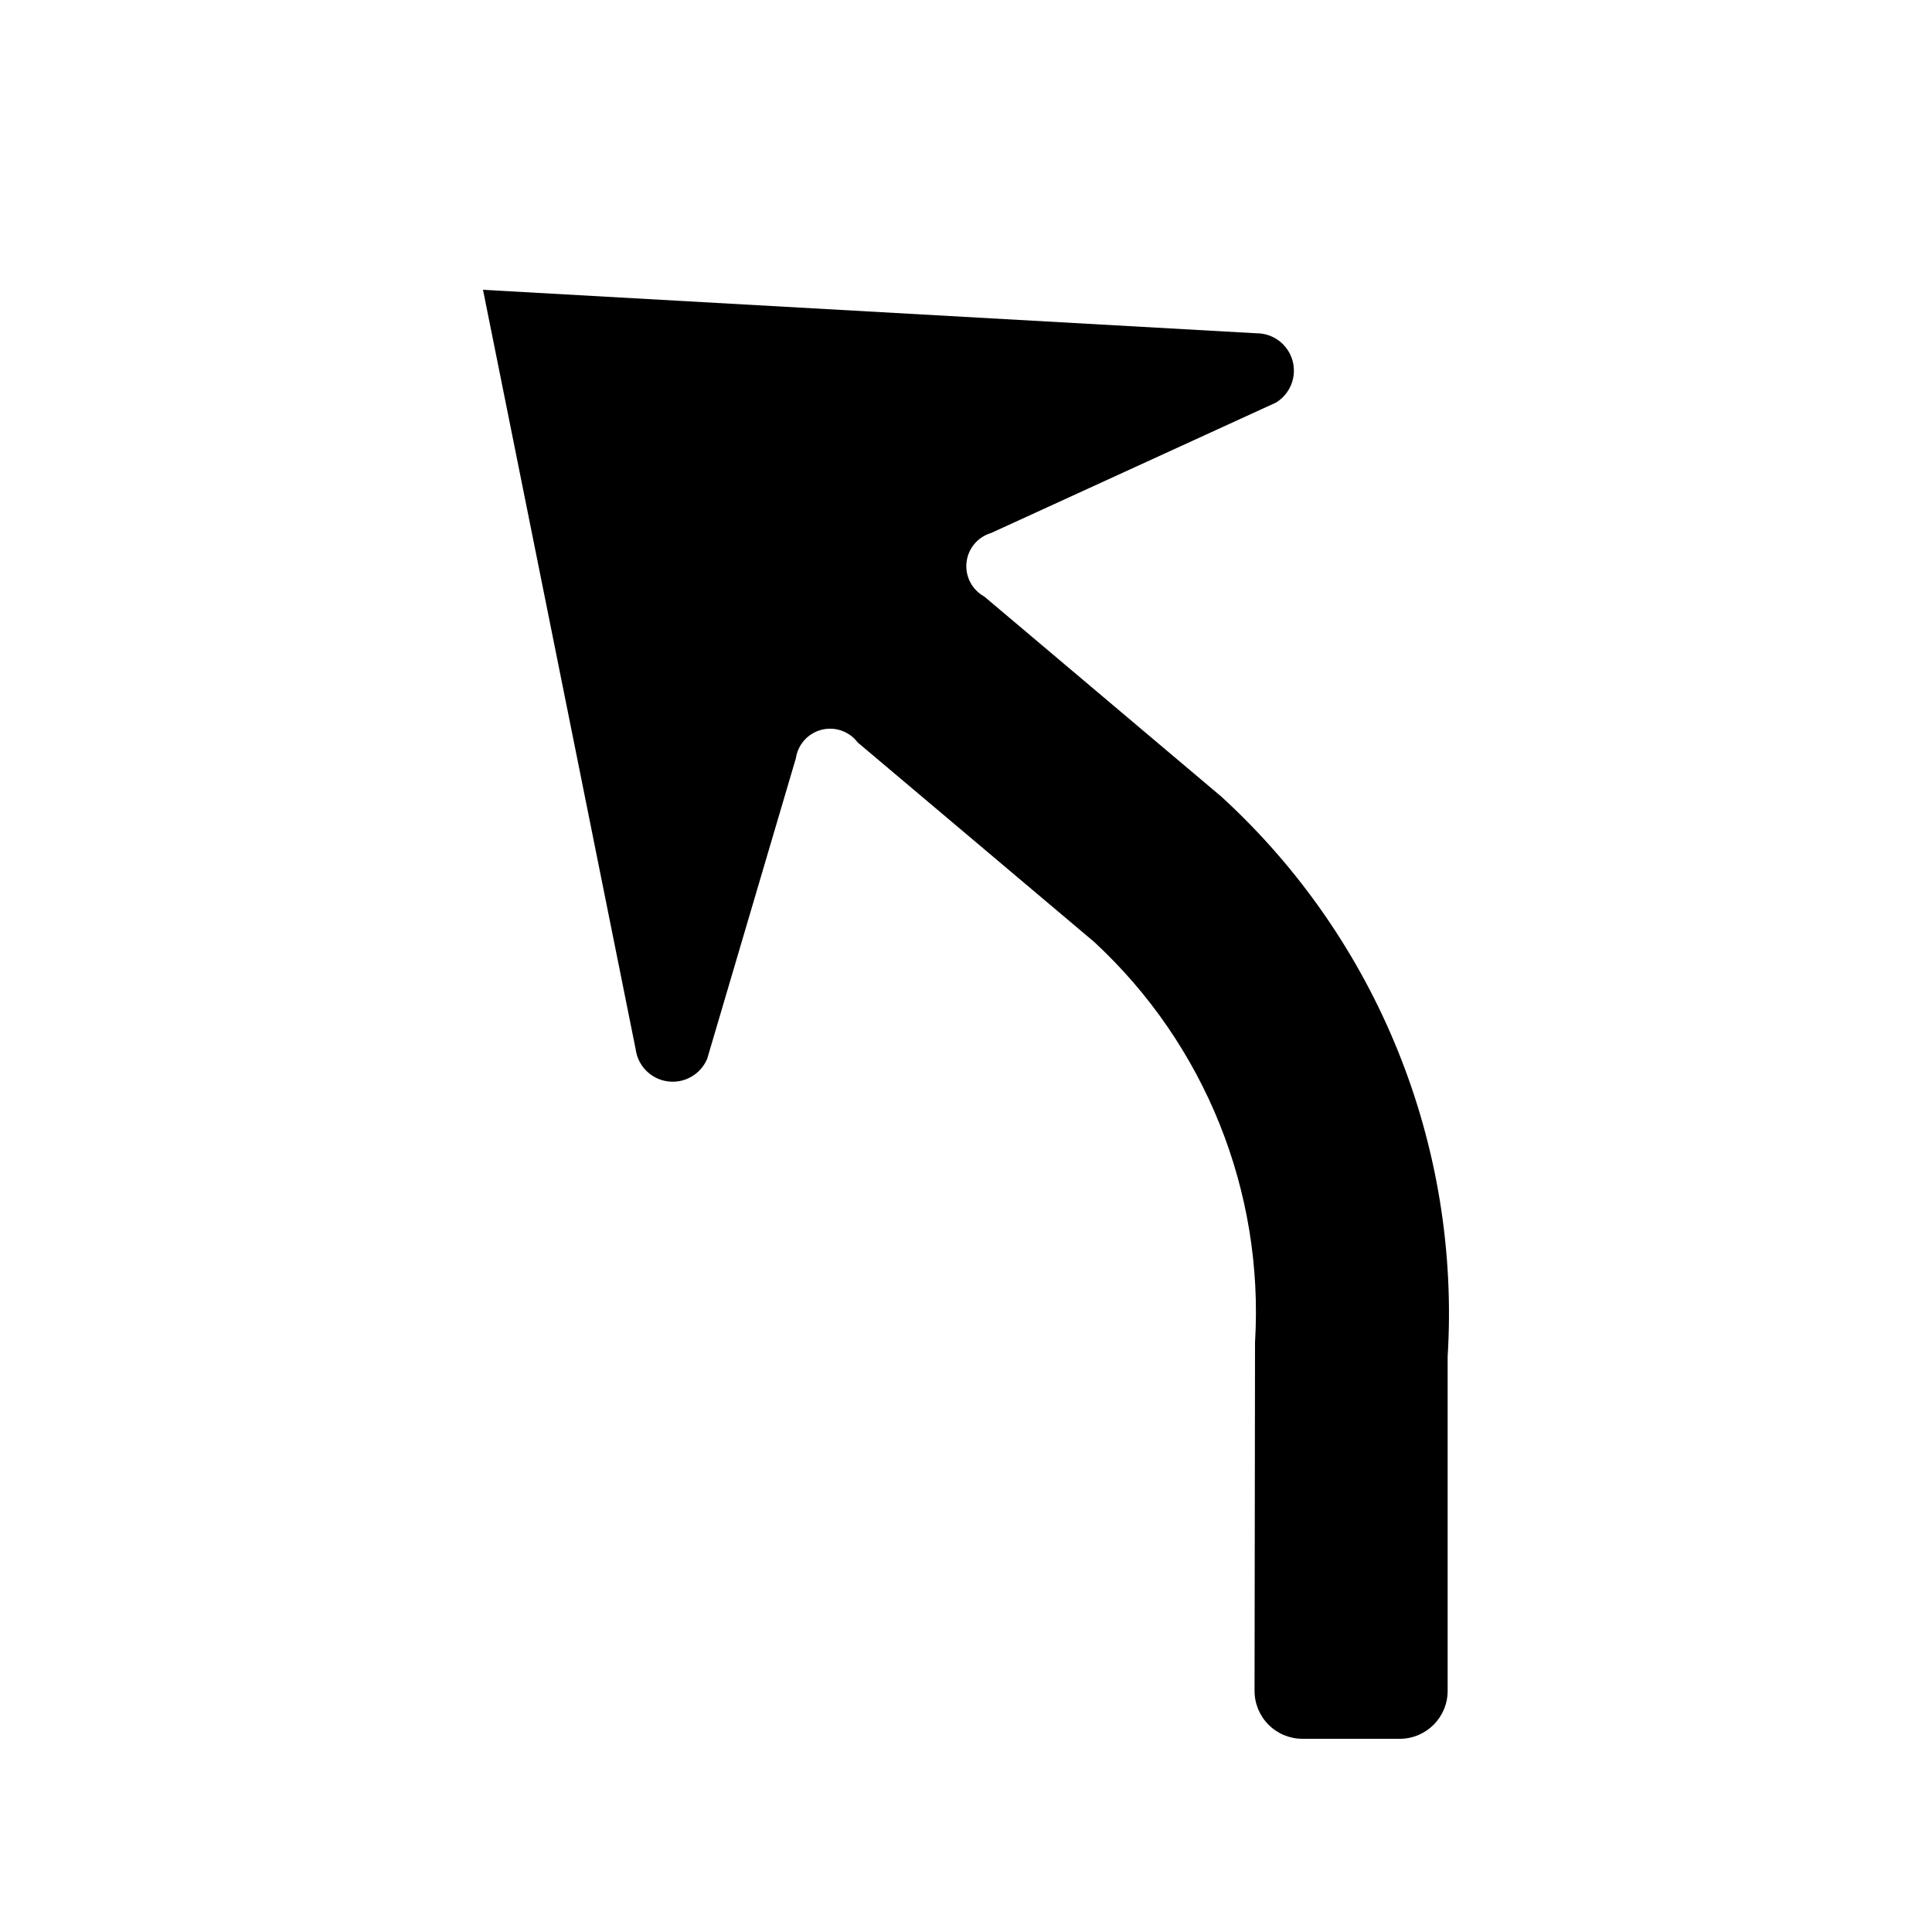
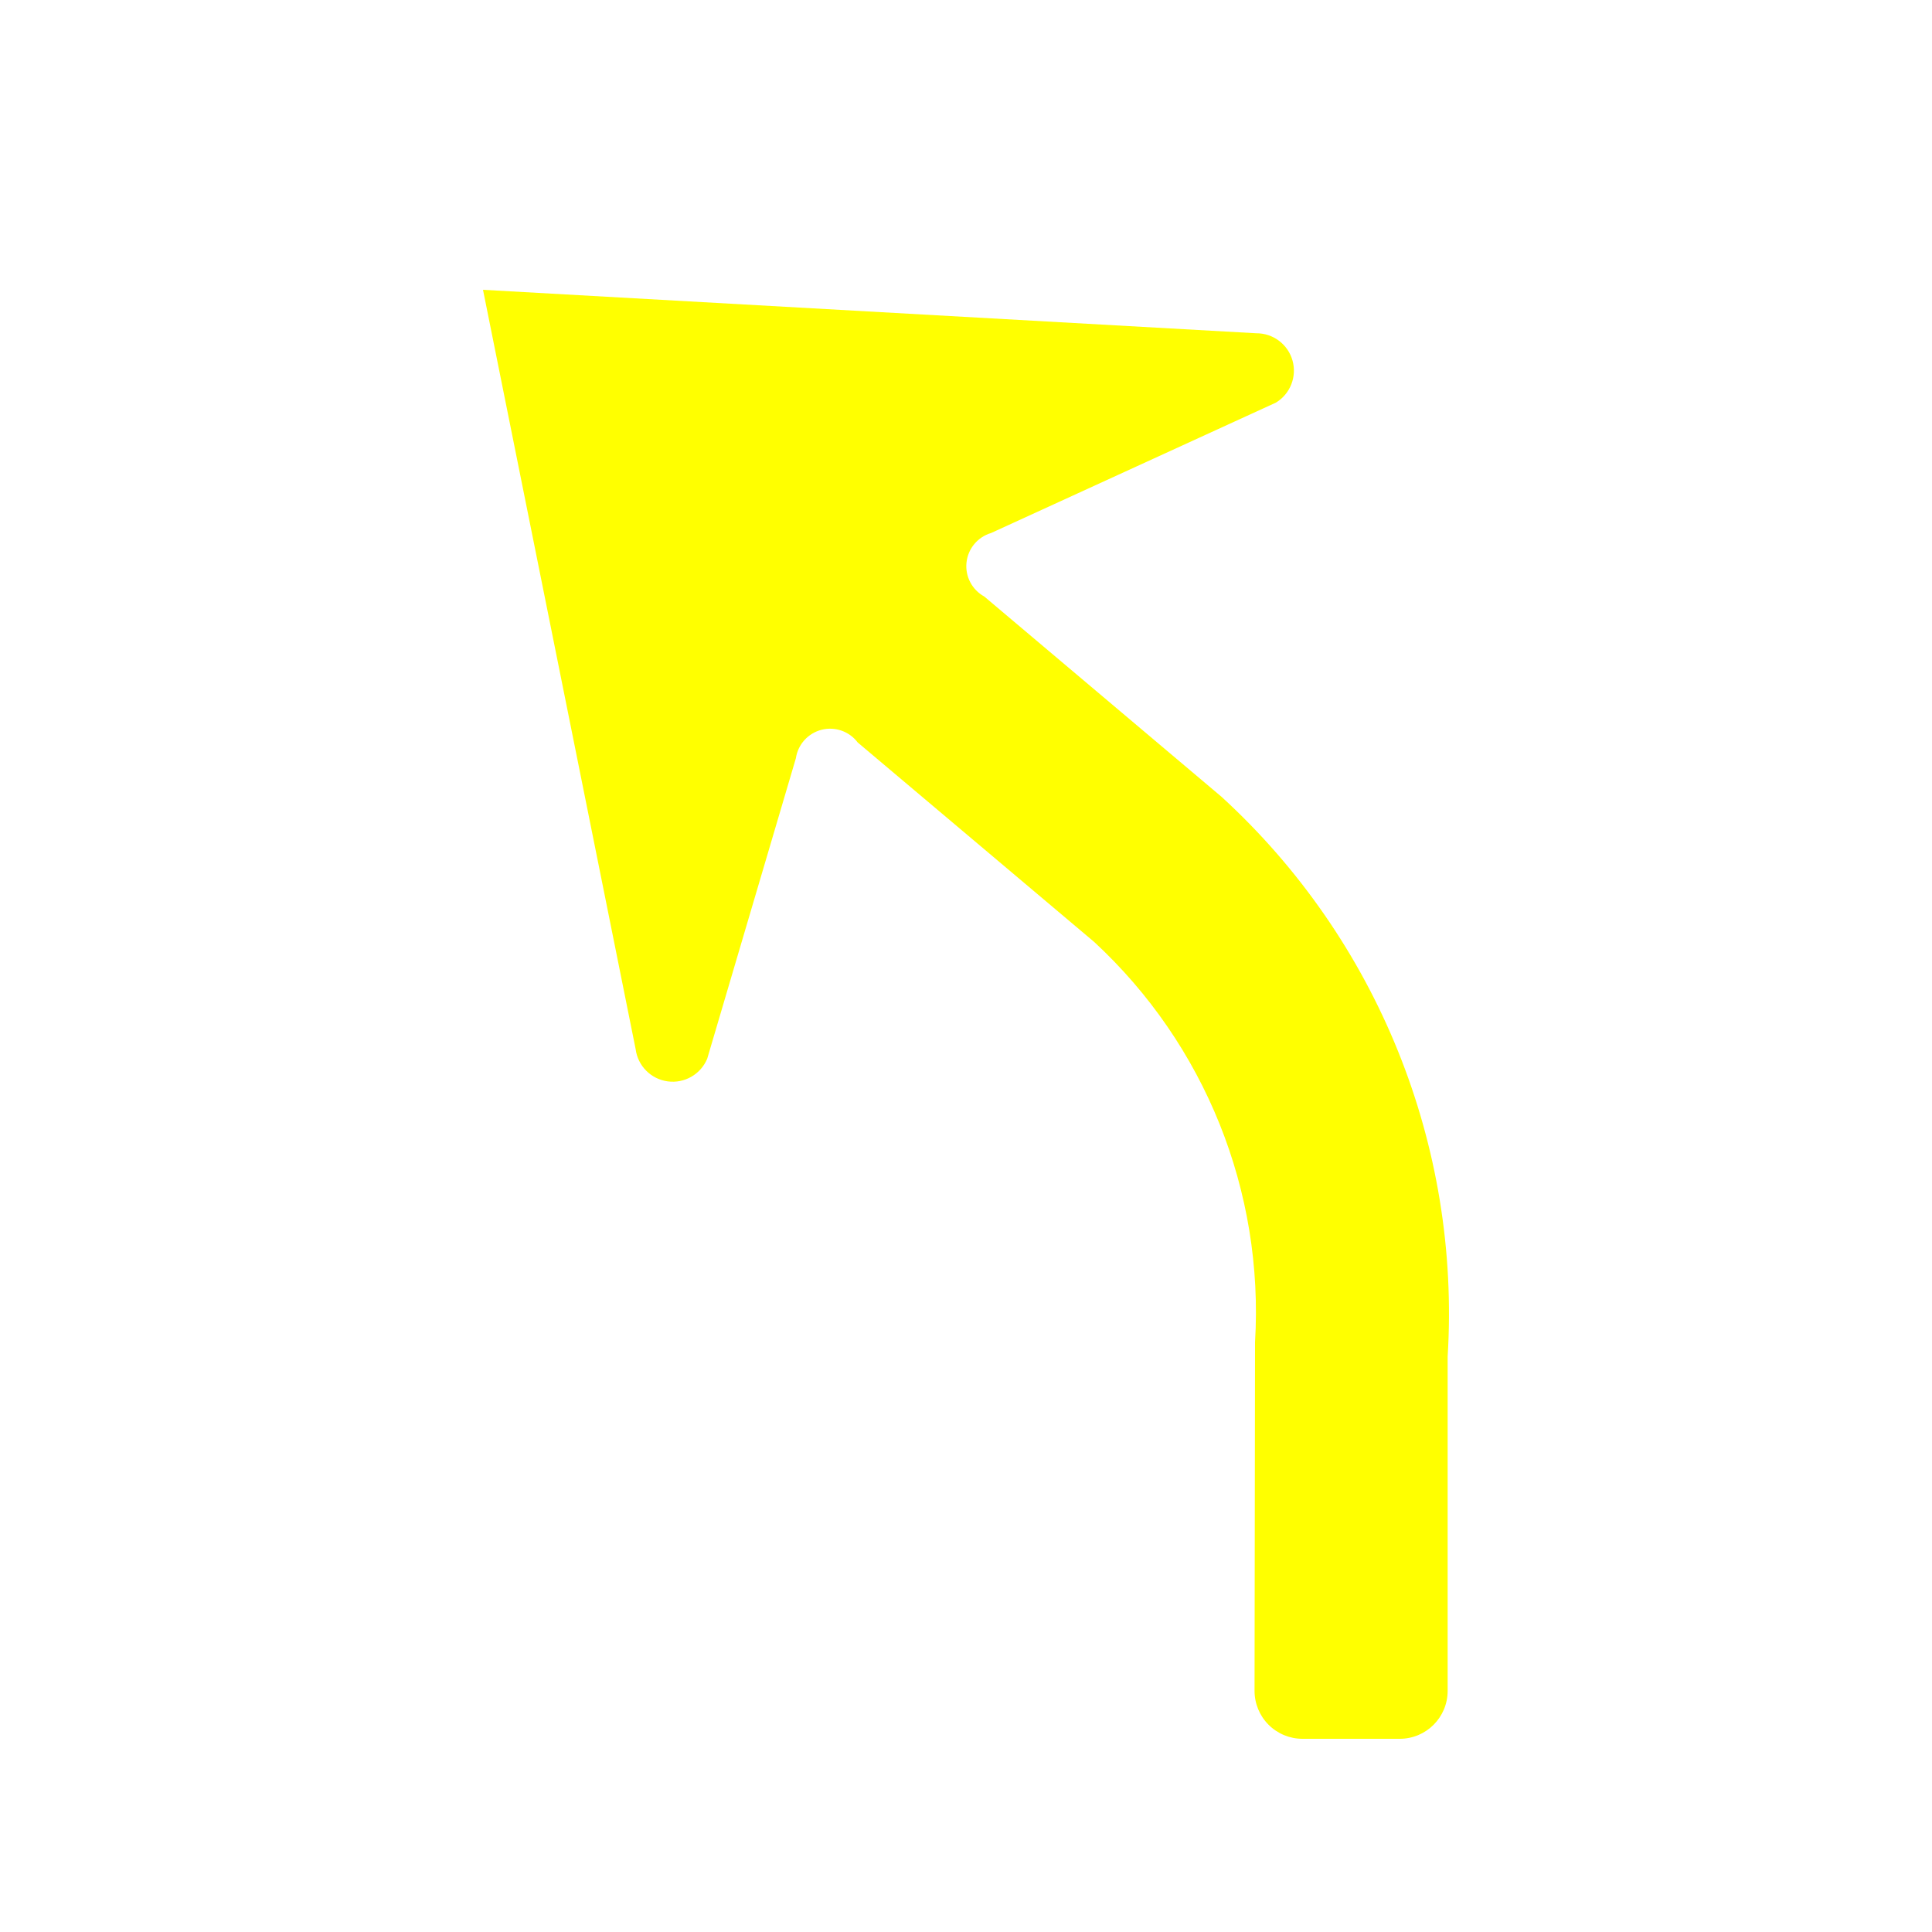
<svg xmlns="http://www.w3.org/2000/svg" id="WORKING_ICONS" data-name="WORKING ICONS" width="20" height="20" viewBox="0 0 20 20">
-   <path fill="#000000" d="M14.986,14.043v3.461A0.496,0.496,0,0,1,14.49,18H13.483a0.496,0.496,0,0,1-.496-0.497l0.005-3.608a5.218,5.218,0,0,0-1.665-4.144L8.879,7.686a0.358,0.358,0,0,0-.64.163l-0.918,3.111A0.387,0.387,0,0,1,6.58,10.86L5,3l8.005,0.45a0.387,0.387,0,0,1,.203.718L10.259,5.518a0.358,0.358,0,0,0-.07.657l2.457,2.074A7.252,7.252,0,0,1,14.986,14.043Z" />
+   <path fill="#FFFF00" d="M14.986,14.043v3.461A0.496,0.496,0,0,1,14.49,18H13.483a0.496,0.496,0,0,1-.496-0.497l0.005-3.608a5.218,5.218,0,0,0-1.665-4.144L8.879,7.686a0.358,0.358,0,0,0-.64.163l-0.918,3.111A0.387,0.387,0,0,1,6.58,10.86L5,3l8.005,0.45a0.387,0.387,0,0,1,.203.718L10.259,5.518a0.358,0.358,0,0,0-.07.657l2.457,2.074A7.252,7.252,0,0,1,14.986,14.043Z" />
</svg>
